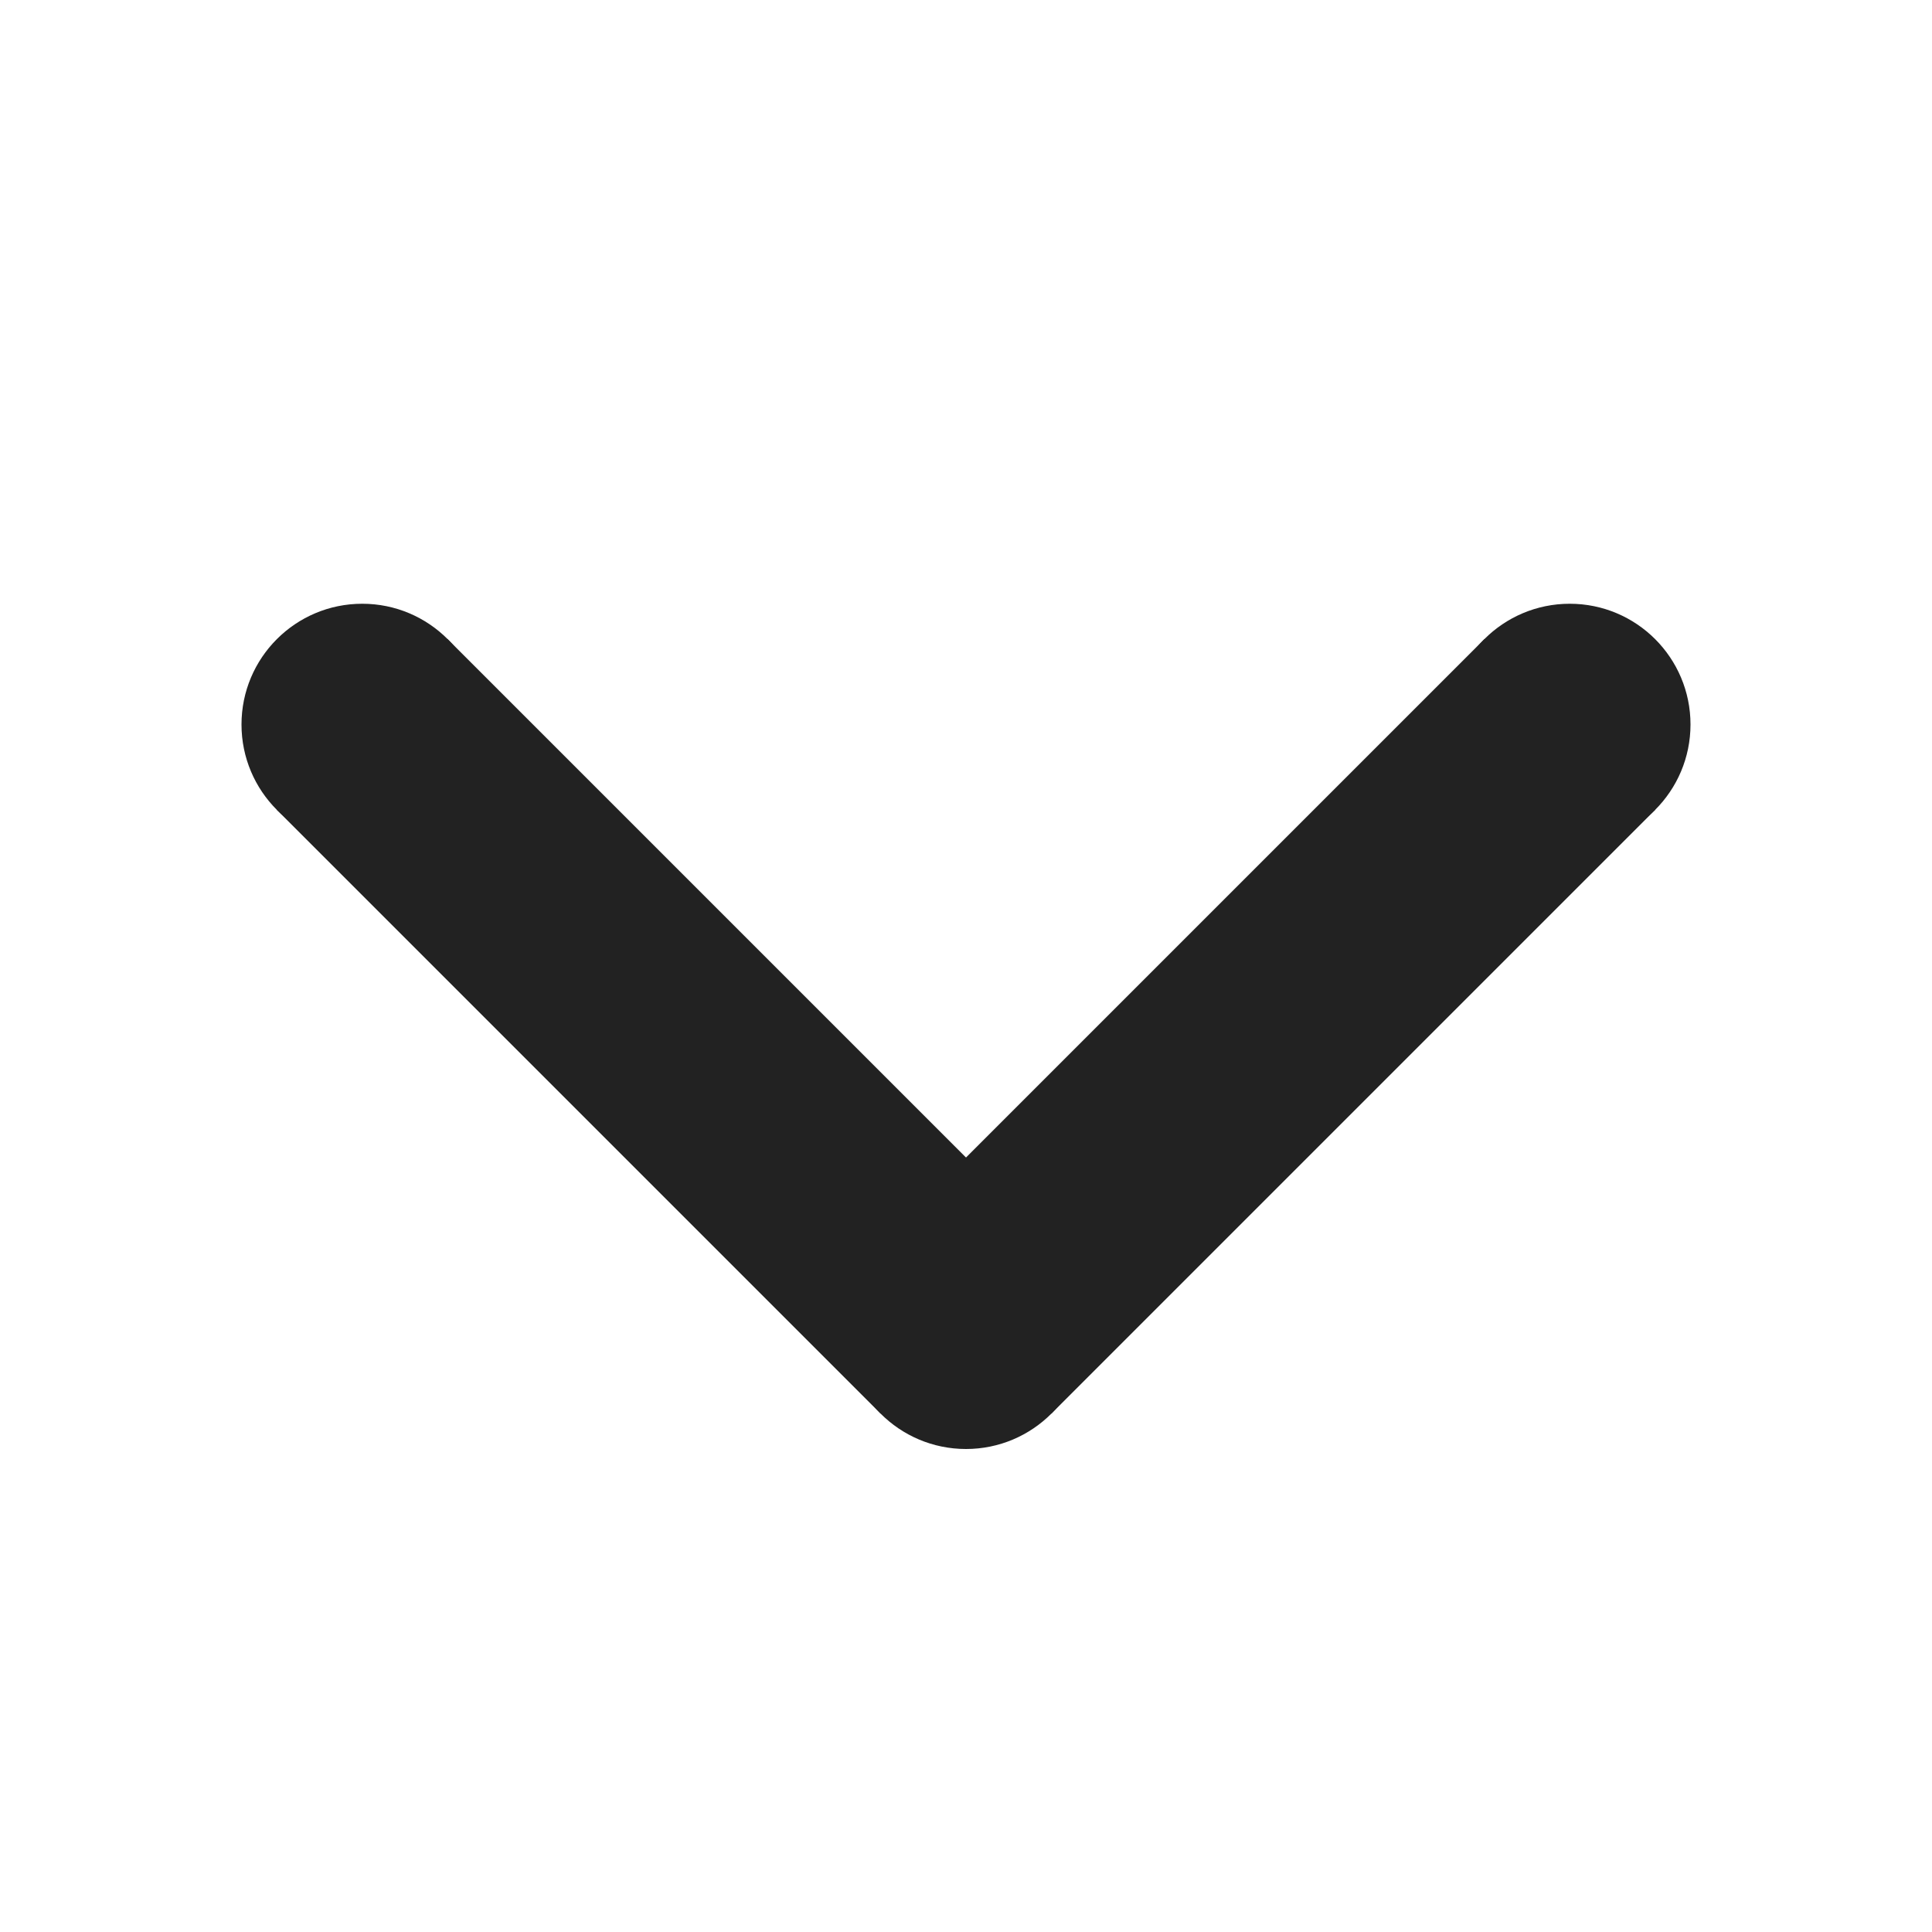
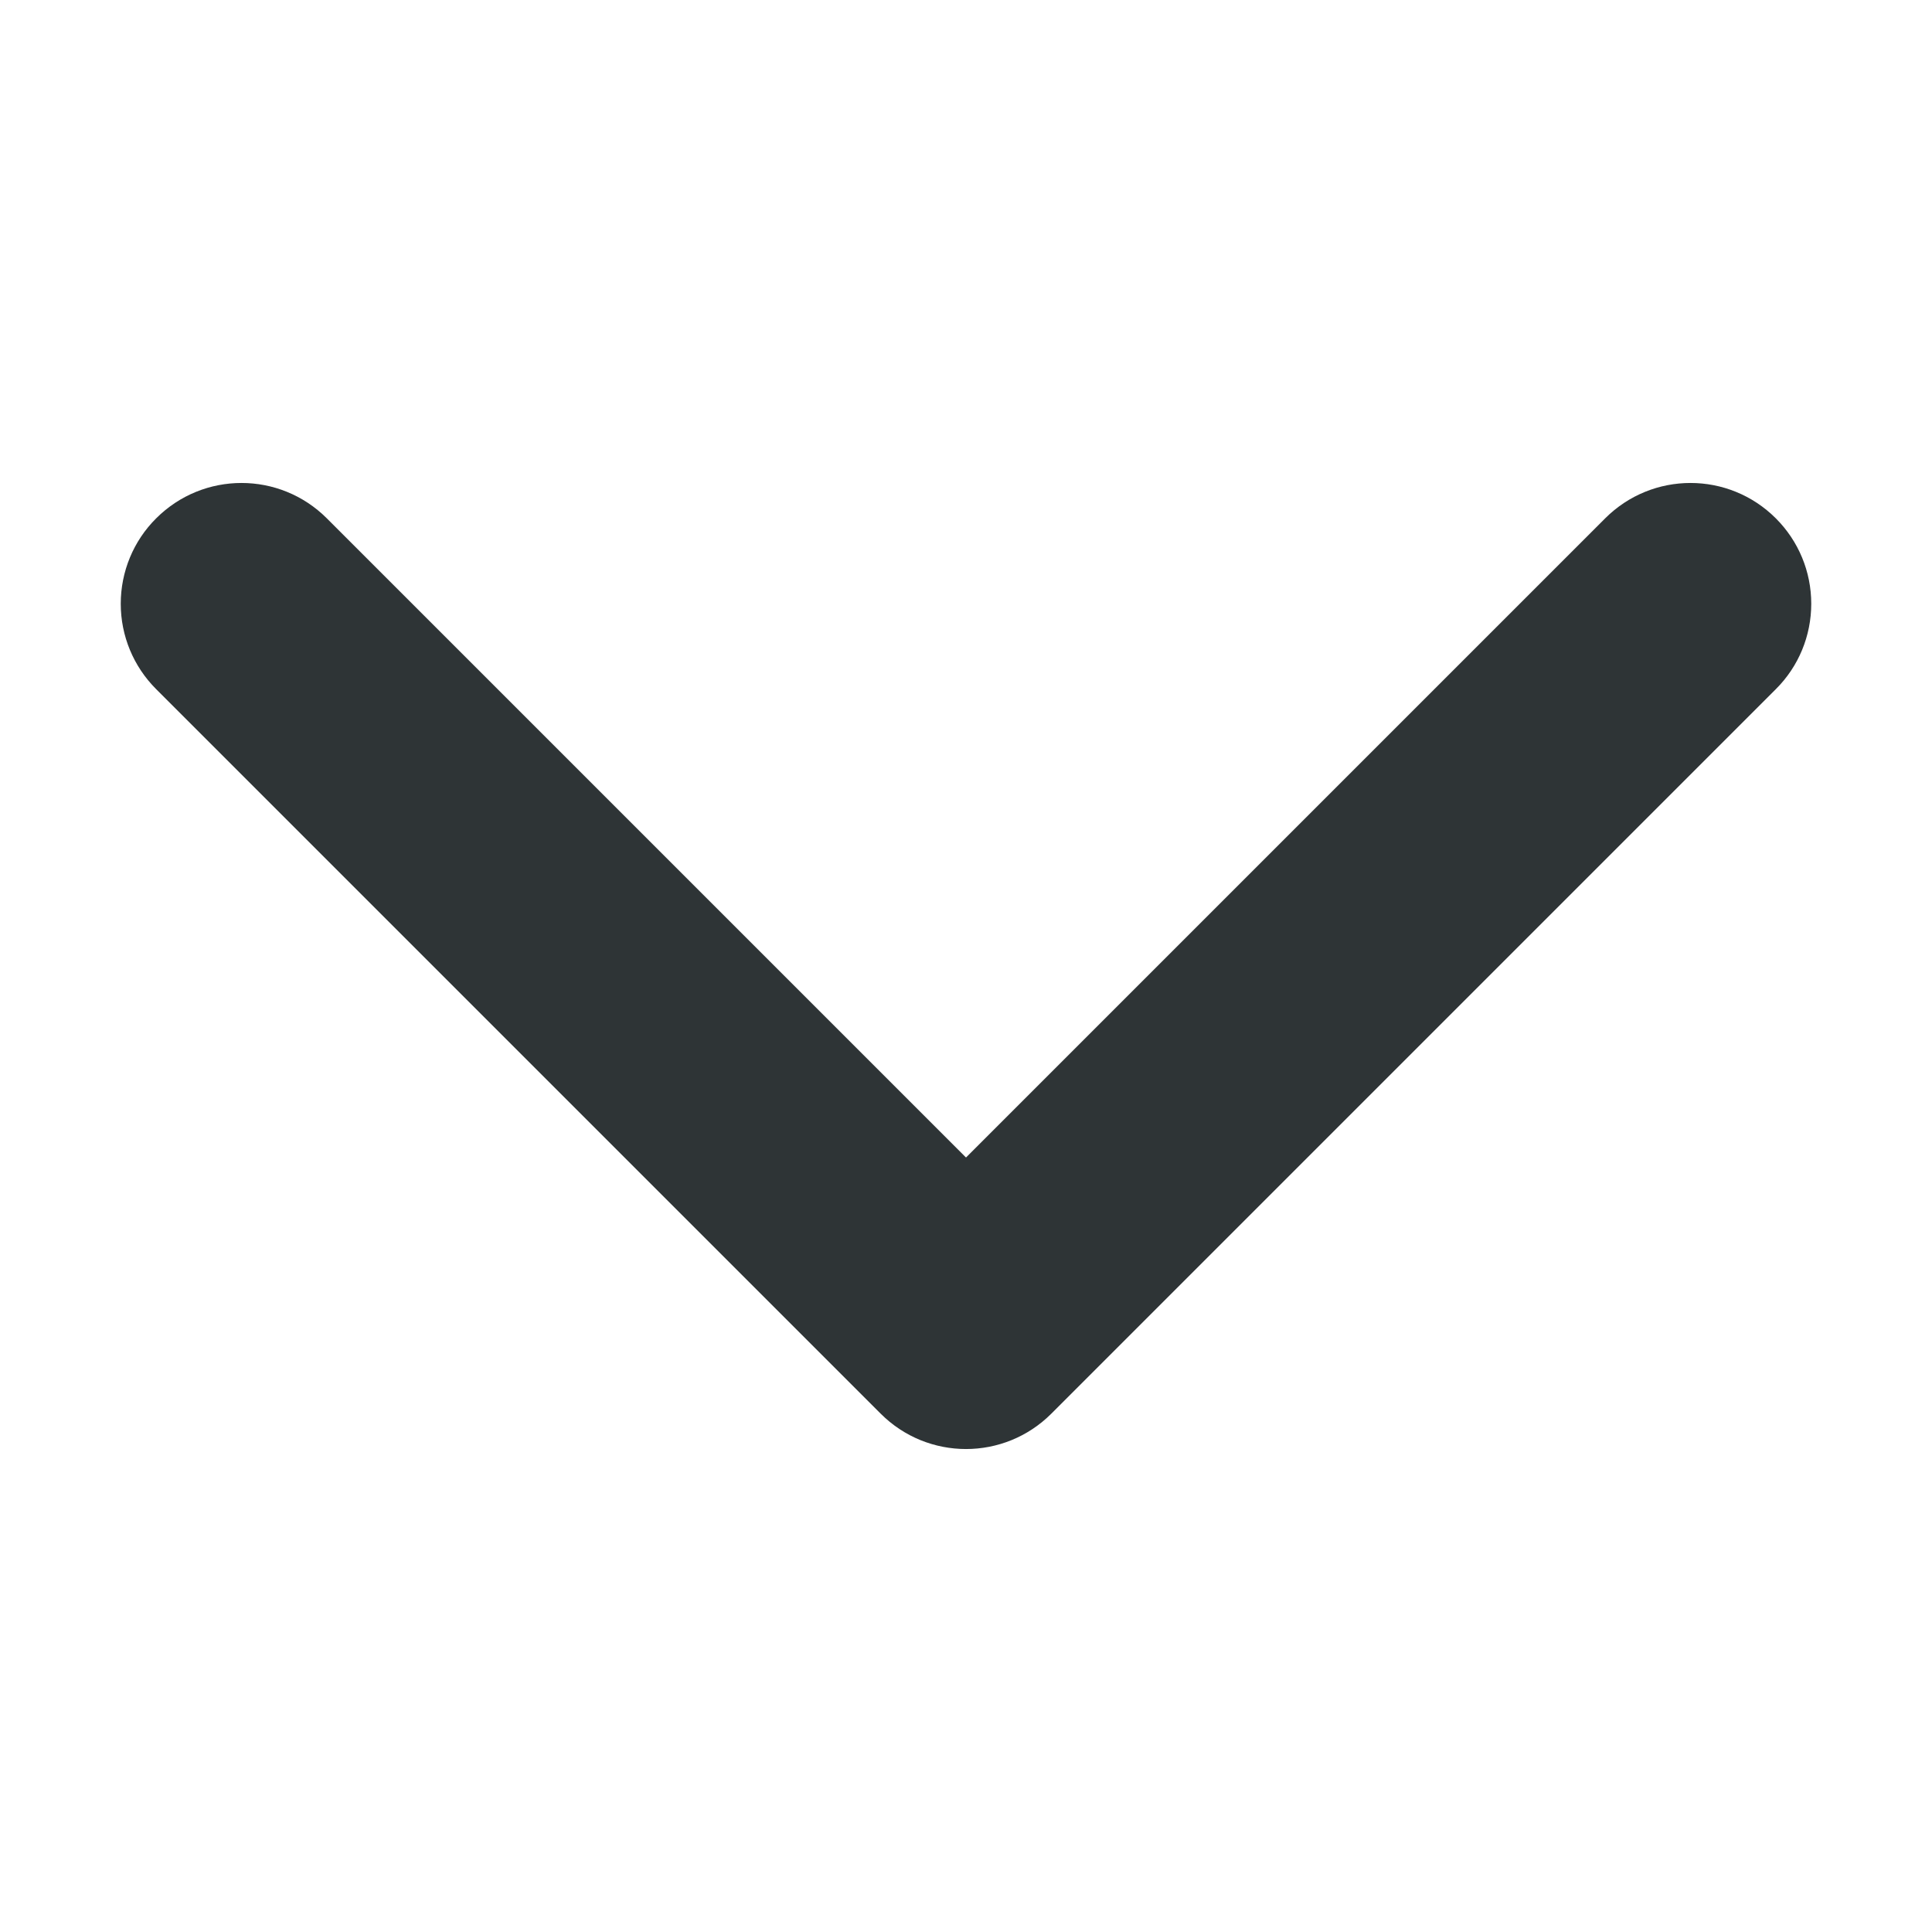
- <svg xmlns="http://www.w3.org/2000/svg" width="16" height="16" viewBox="0 0 16 16">
-   <g fill="#222222">
-     <path d="M 2.293 6.707 L 7.293 11.707 L 8.707 10.293 L 3.707 5.293 Z" />
-     <path d="M 8.707 11.707 L 13.707 6.707 L 12.293 5.293 L 7.293 10.293 Z" />
-     <circle cx="8" cy="11" r="1" />
-     <circle cx="3" cy="6" r="1" />
-     <circle cx="13" cy="6" r="1" />
-   </g>
+ <svg xmlns="http://www.w3.org/2000/svg" height="16px" viewBox="0 0 16 16" width="16px">
+   <path d="m 1 5 c 0 -0.266 0.105 -0.52 0.293 -0.707 c 0.391 -0.391 1.023 -0.391 1.414 0 l 5.293 5.293 l 5.293 -5.293 c 0.391 -0.391 1.023 -0.391 1.414 0 c 0.188 0.188 0.293 0.441 0.293 0.707 s -0.105 0.52 -0.293 0.707 l -6 6 c -0.391 0.391 -1.023 0.391 -1.414 0 l -6 -6 c -0.188 -0.188 -0.293 -0.441 -0.293 -0.707 z m 0 0" fill="#2e3436" />
</svg>
